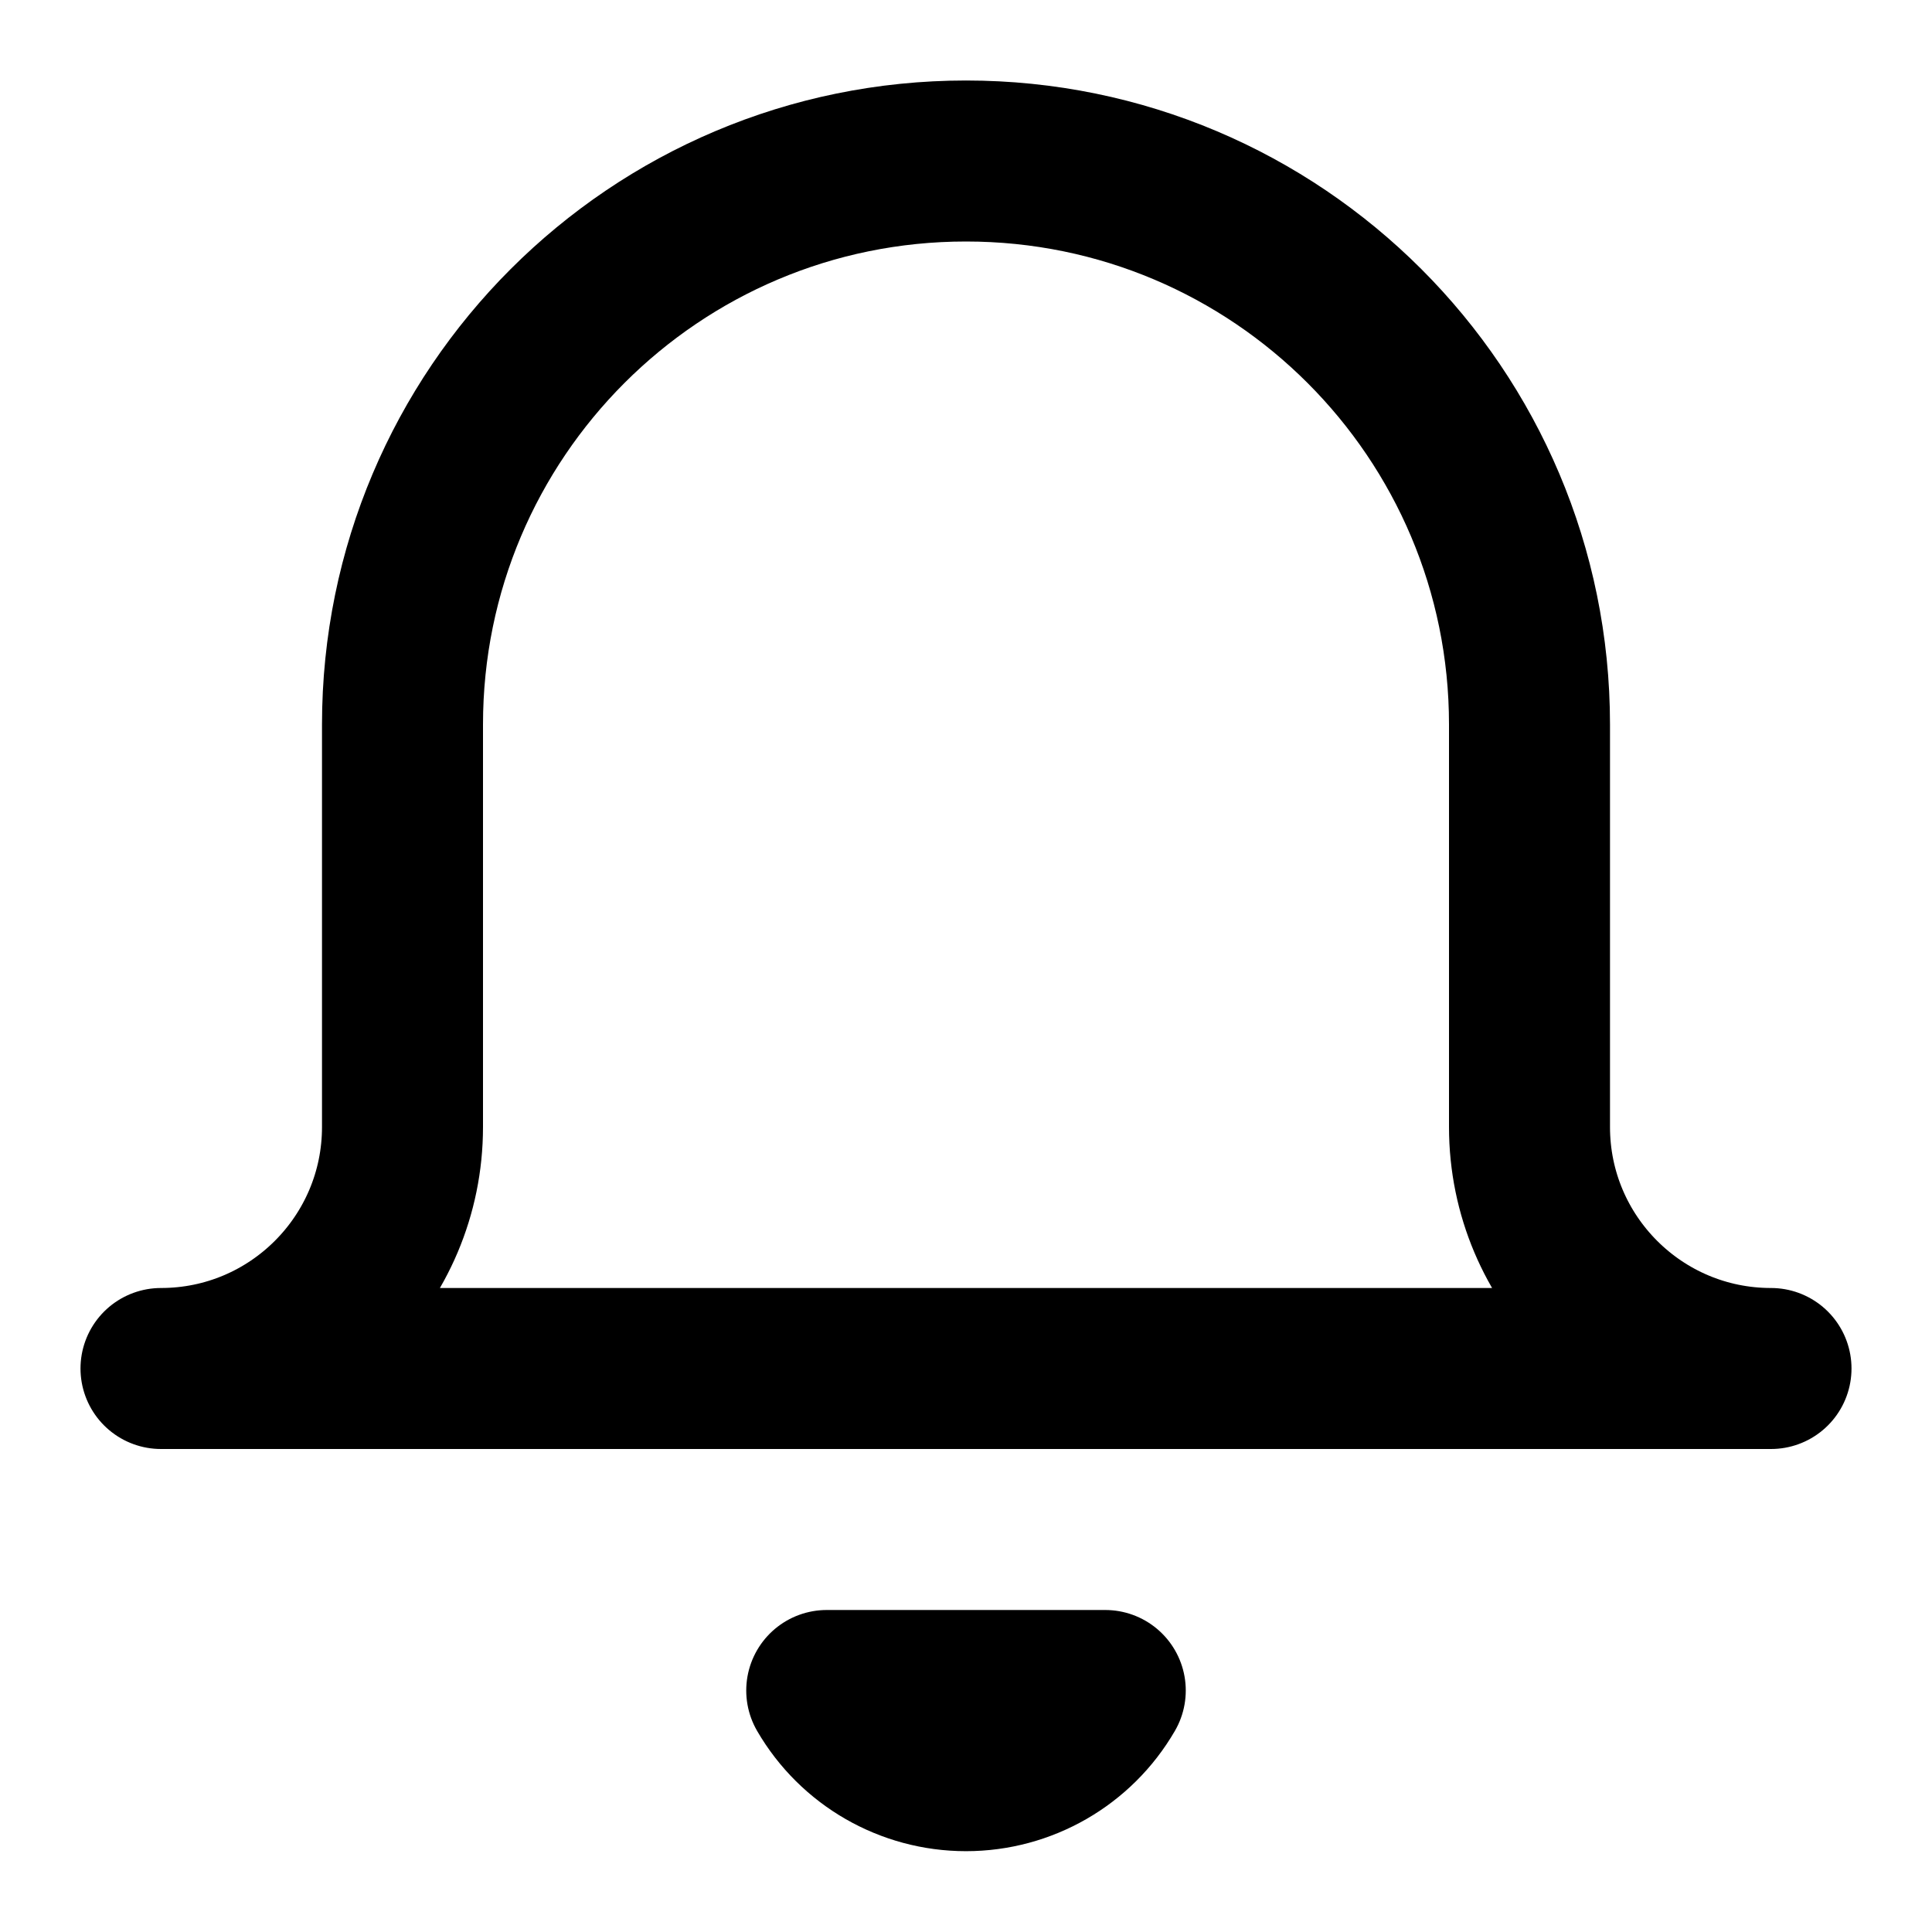
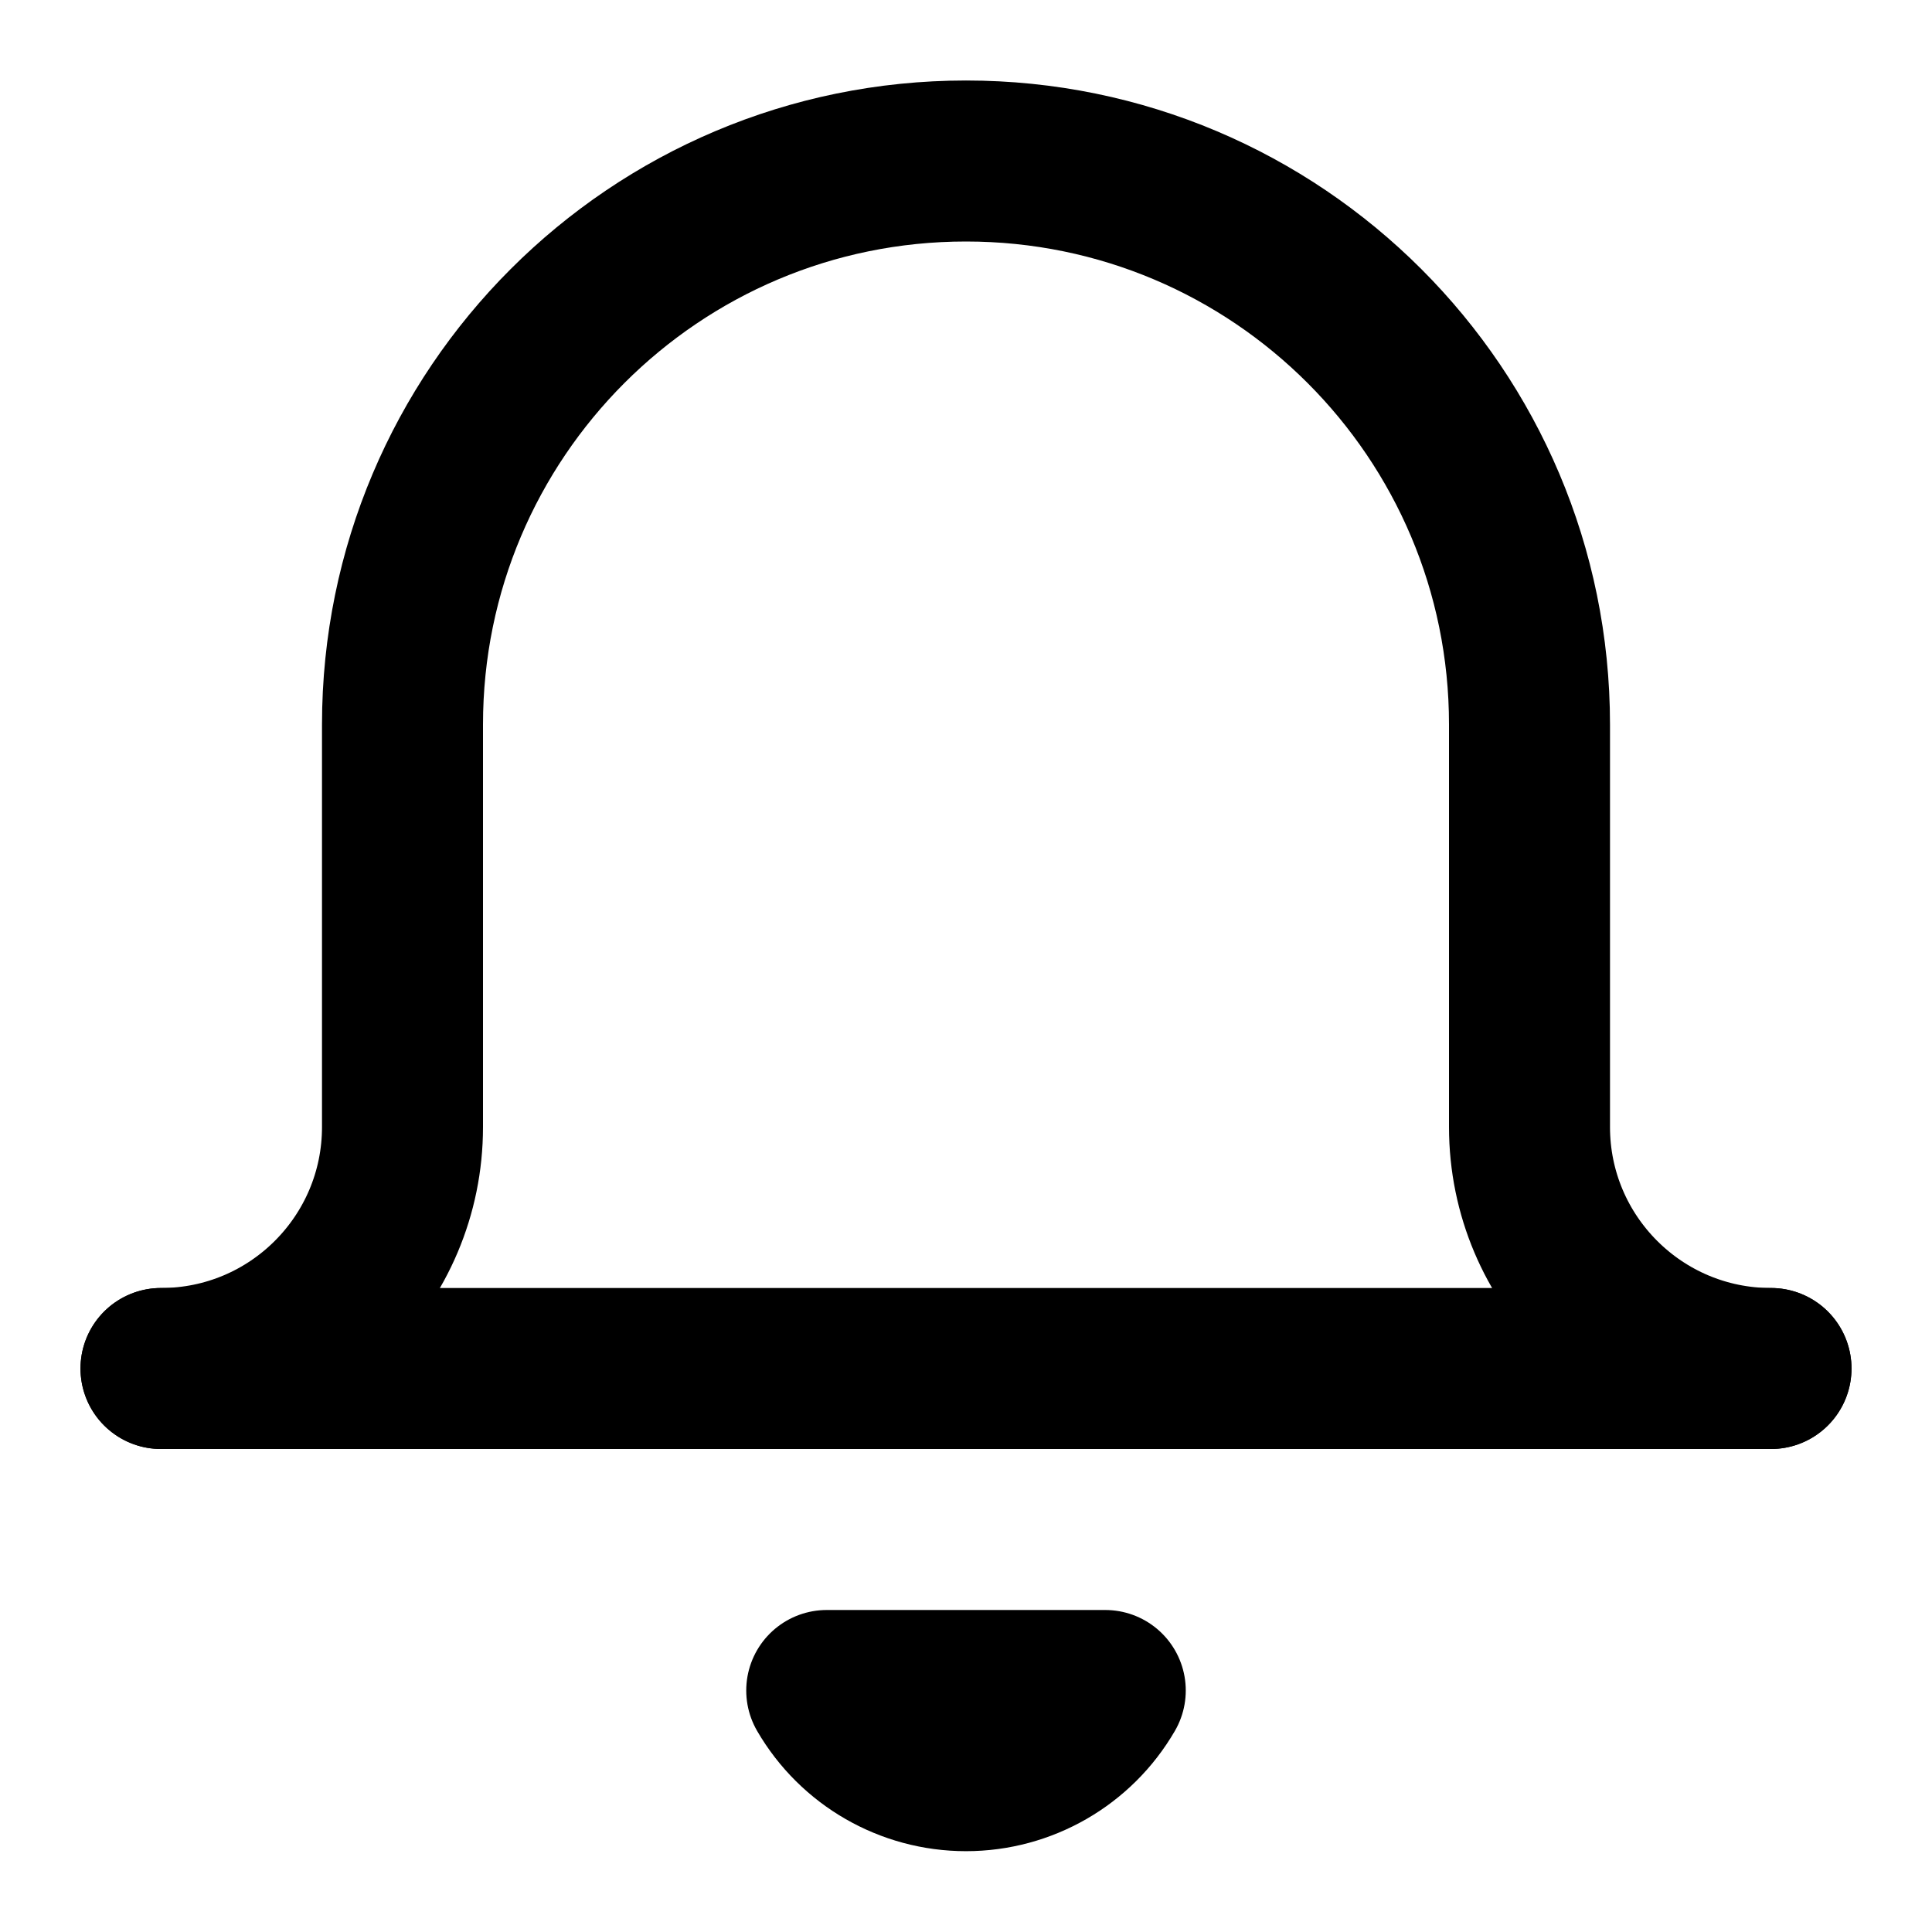
<svg xmlns="http://www.w3.org/2000/svg" width="24px" height="24px" viewBox="0 0 24 24" version="1.1">
  <defs />
  <g id="Page-1" stroke="none" stroke-width="1" fill="none" fill-rule="evenodd" stroke-linecap="round" stroke-linejoin="round">
    <g id="alert" stroke="#000000" stroke-width="2">
-       <path d="M22,17 L2,17 C3.657,17 5,15.657 5,14 L5,9 C5,5.134 8.134,2 12,2 C15.866,2 19,5.134 19,9 L19,14 C19,15.657 20.343,17 22,17 Z M13.73,21 C13.372,21.617 12.713,21.996 12,21.996 C11.287,21.996 10.628,21.617 10.27,21 L13.73,21 Z" id="Shape" />
+       <path d="M2,17 C3.657,17 5,15.657 5,14 L5,9 C5,5.134 8.134,2 12,2 C15.866,2 19,5.134 19,9 L19,14 C19,15.657 20.343,17 22,17 M13.73,21 C13.372,21.617 12.713,21.996 12,21.996 C11.287,21.996 10.628,21.617 10.27,21 L13.73,21 Z" id="Stroke-1" />
+       <path d="M22,17 L2,17" id="Stroke-3" />
    </g>
  </g>
</svg>
